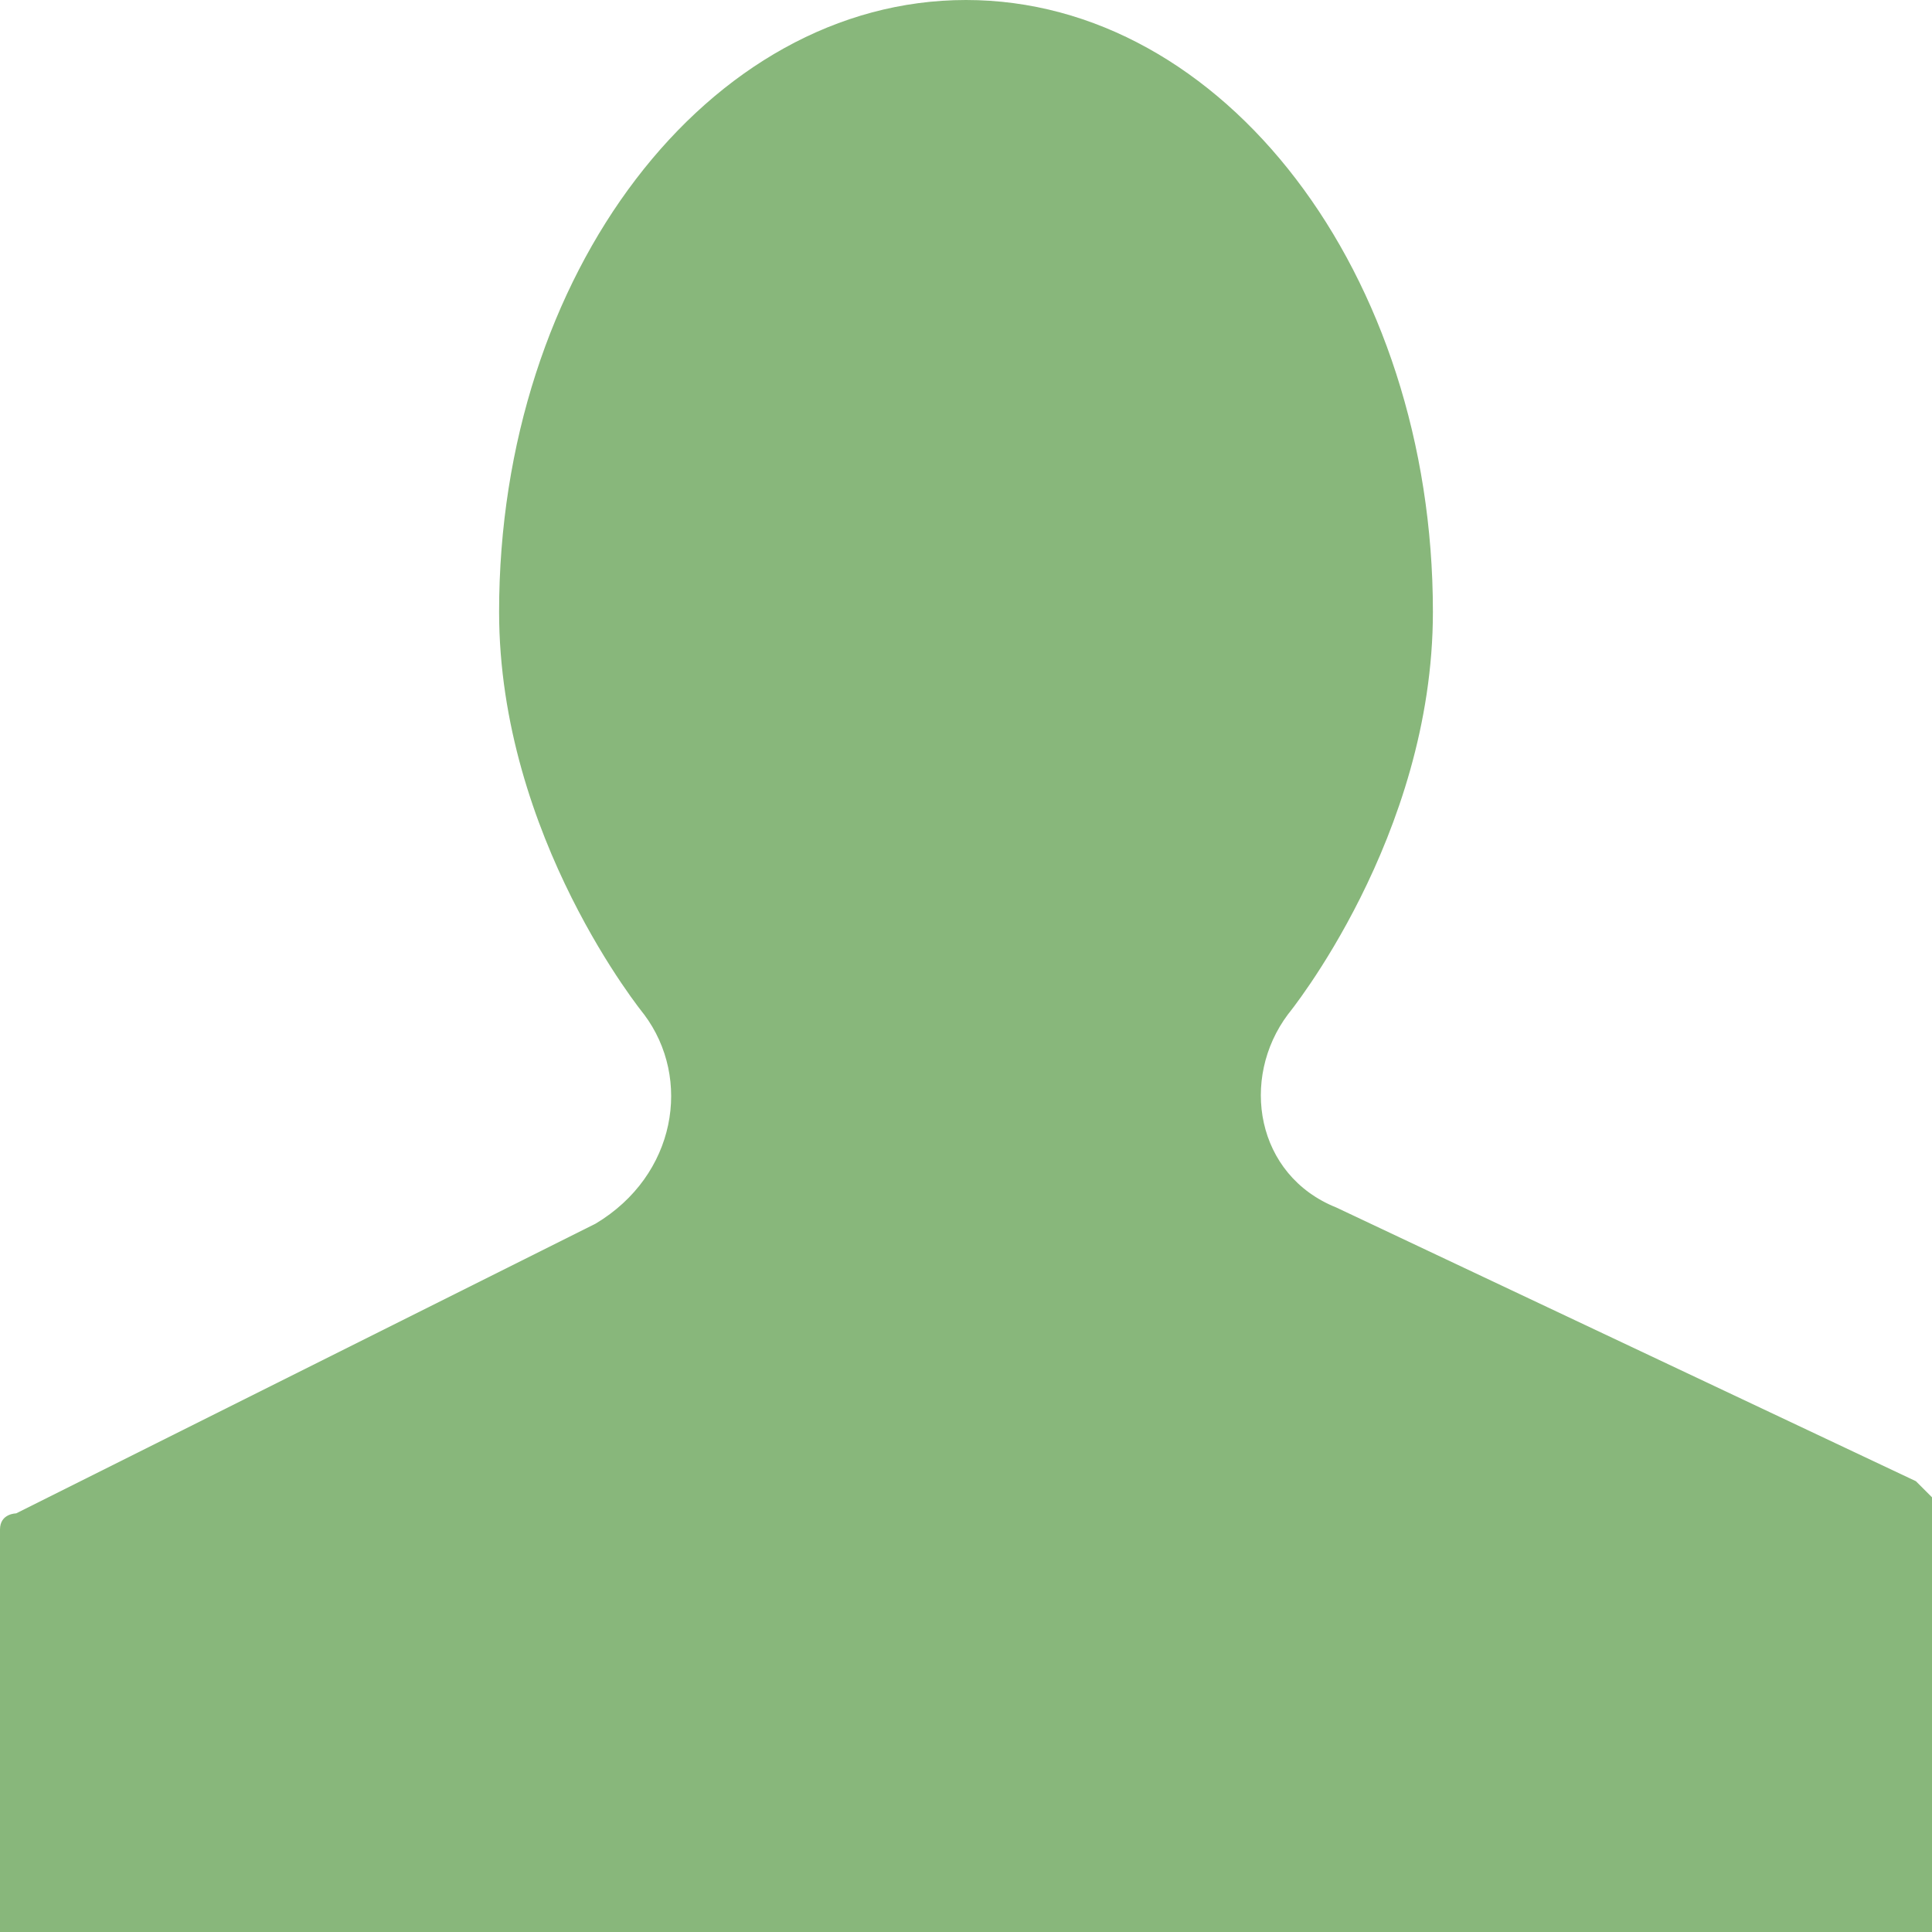
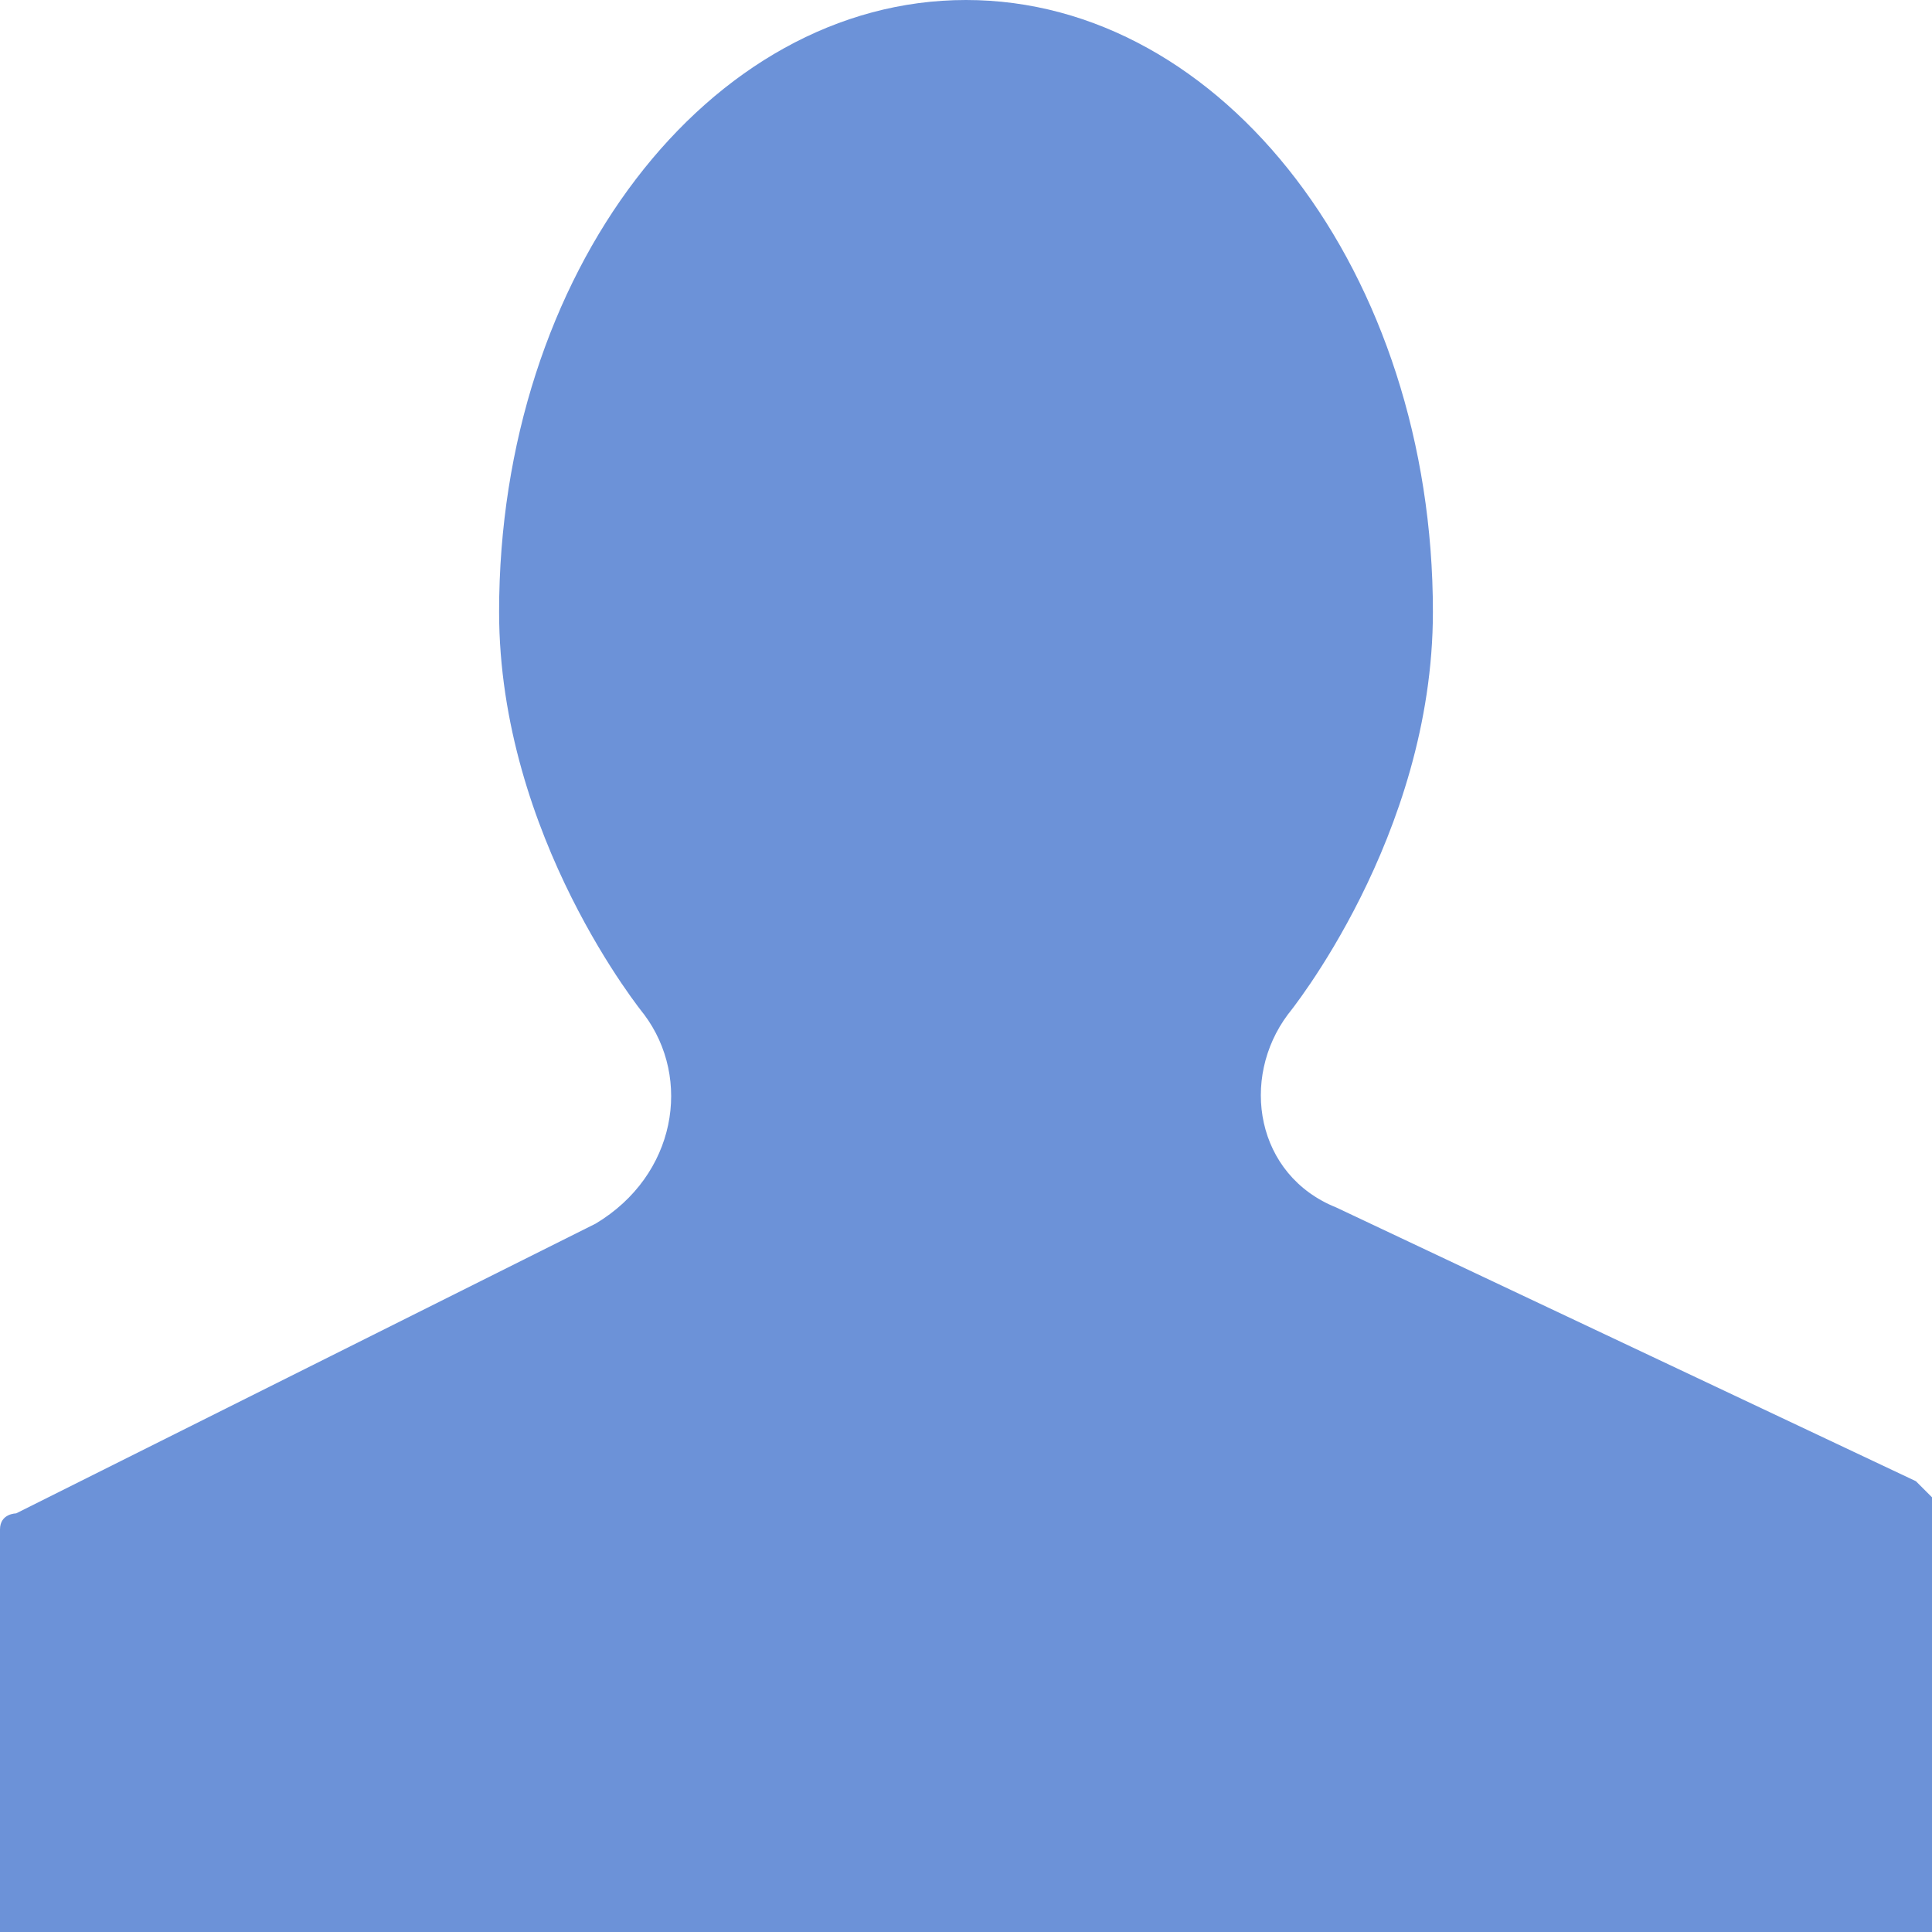
<svg xmlns="http://www.w3.org/2000/svg" width="12" height="12" viewBox="0 0 12 12" preserveAspectRatio="xMinYMid meet" overflow="visible">
-   <path d="M3.7 7.6l-3.6 1.8s-.1 0-.1.1v2.5h12v-2.7l-.1-.1-3.6-1.7c-.5-.2-.6-.8-.3-1.2 0 0 .9-1.1.9-2.5 0-2.1-1.3-3.8-2.9-3.8-1.6 0-2.9 1.7-2.9 3.8 0 1.4.9 2.5.9 2.5.3.4.2 1-.3 1.3z" fill="#88b77b" />
+   <path d="M3.7 7.6l-3.6 1.8s-.1 0-.1.1v2.5h12v-2.7l-.1-.1-3.6-1.7c-.5-.2-.6-.8-.3-1.2 0 0 .9-1.1.9-2.5 0-2.1-1.3-3.8-2.9-3.8-1.6 0-2.9 1.7-2.9 3.8 0 1.4.9 2.5.9 2.5.3.4.2 1-.3 1.3z" fill="#6c92d8" />
</svg>
